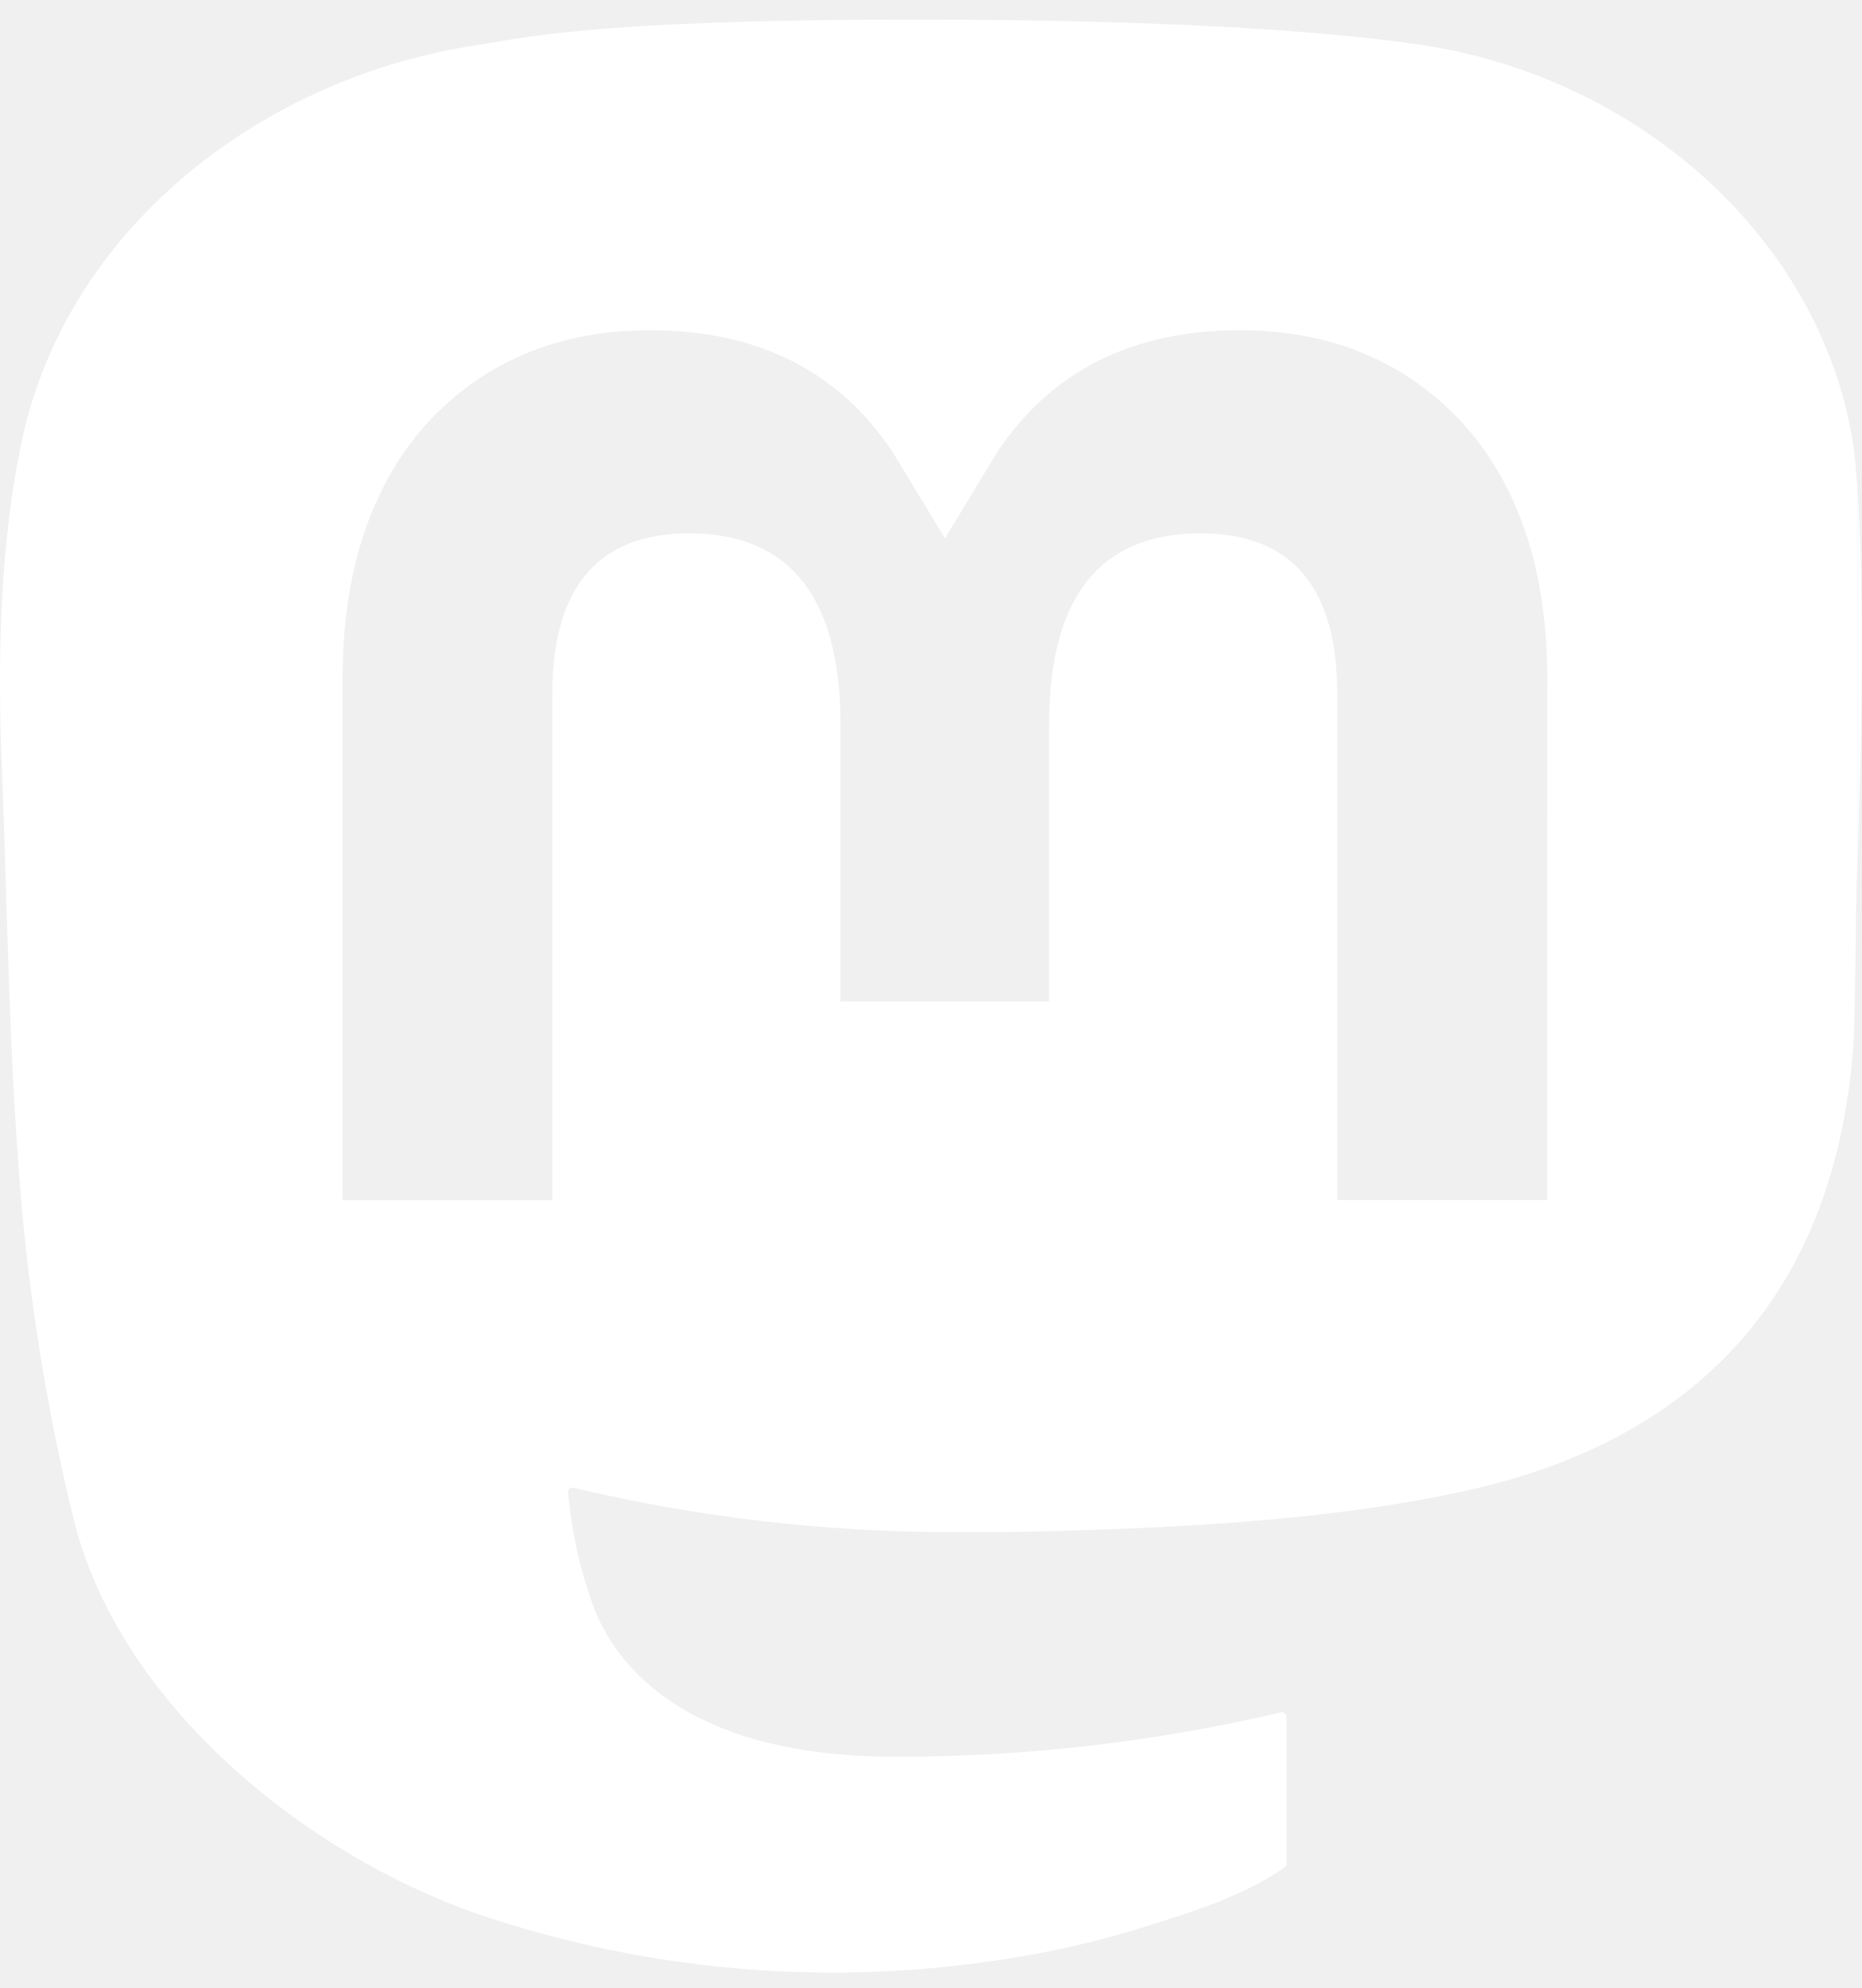
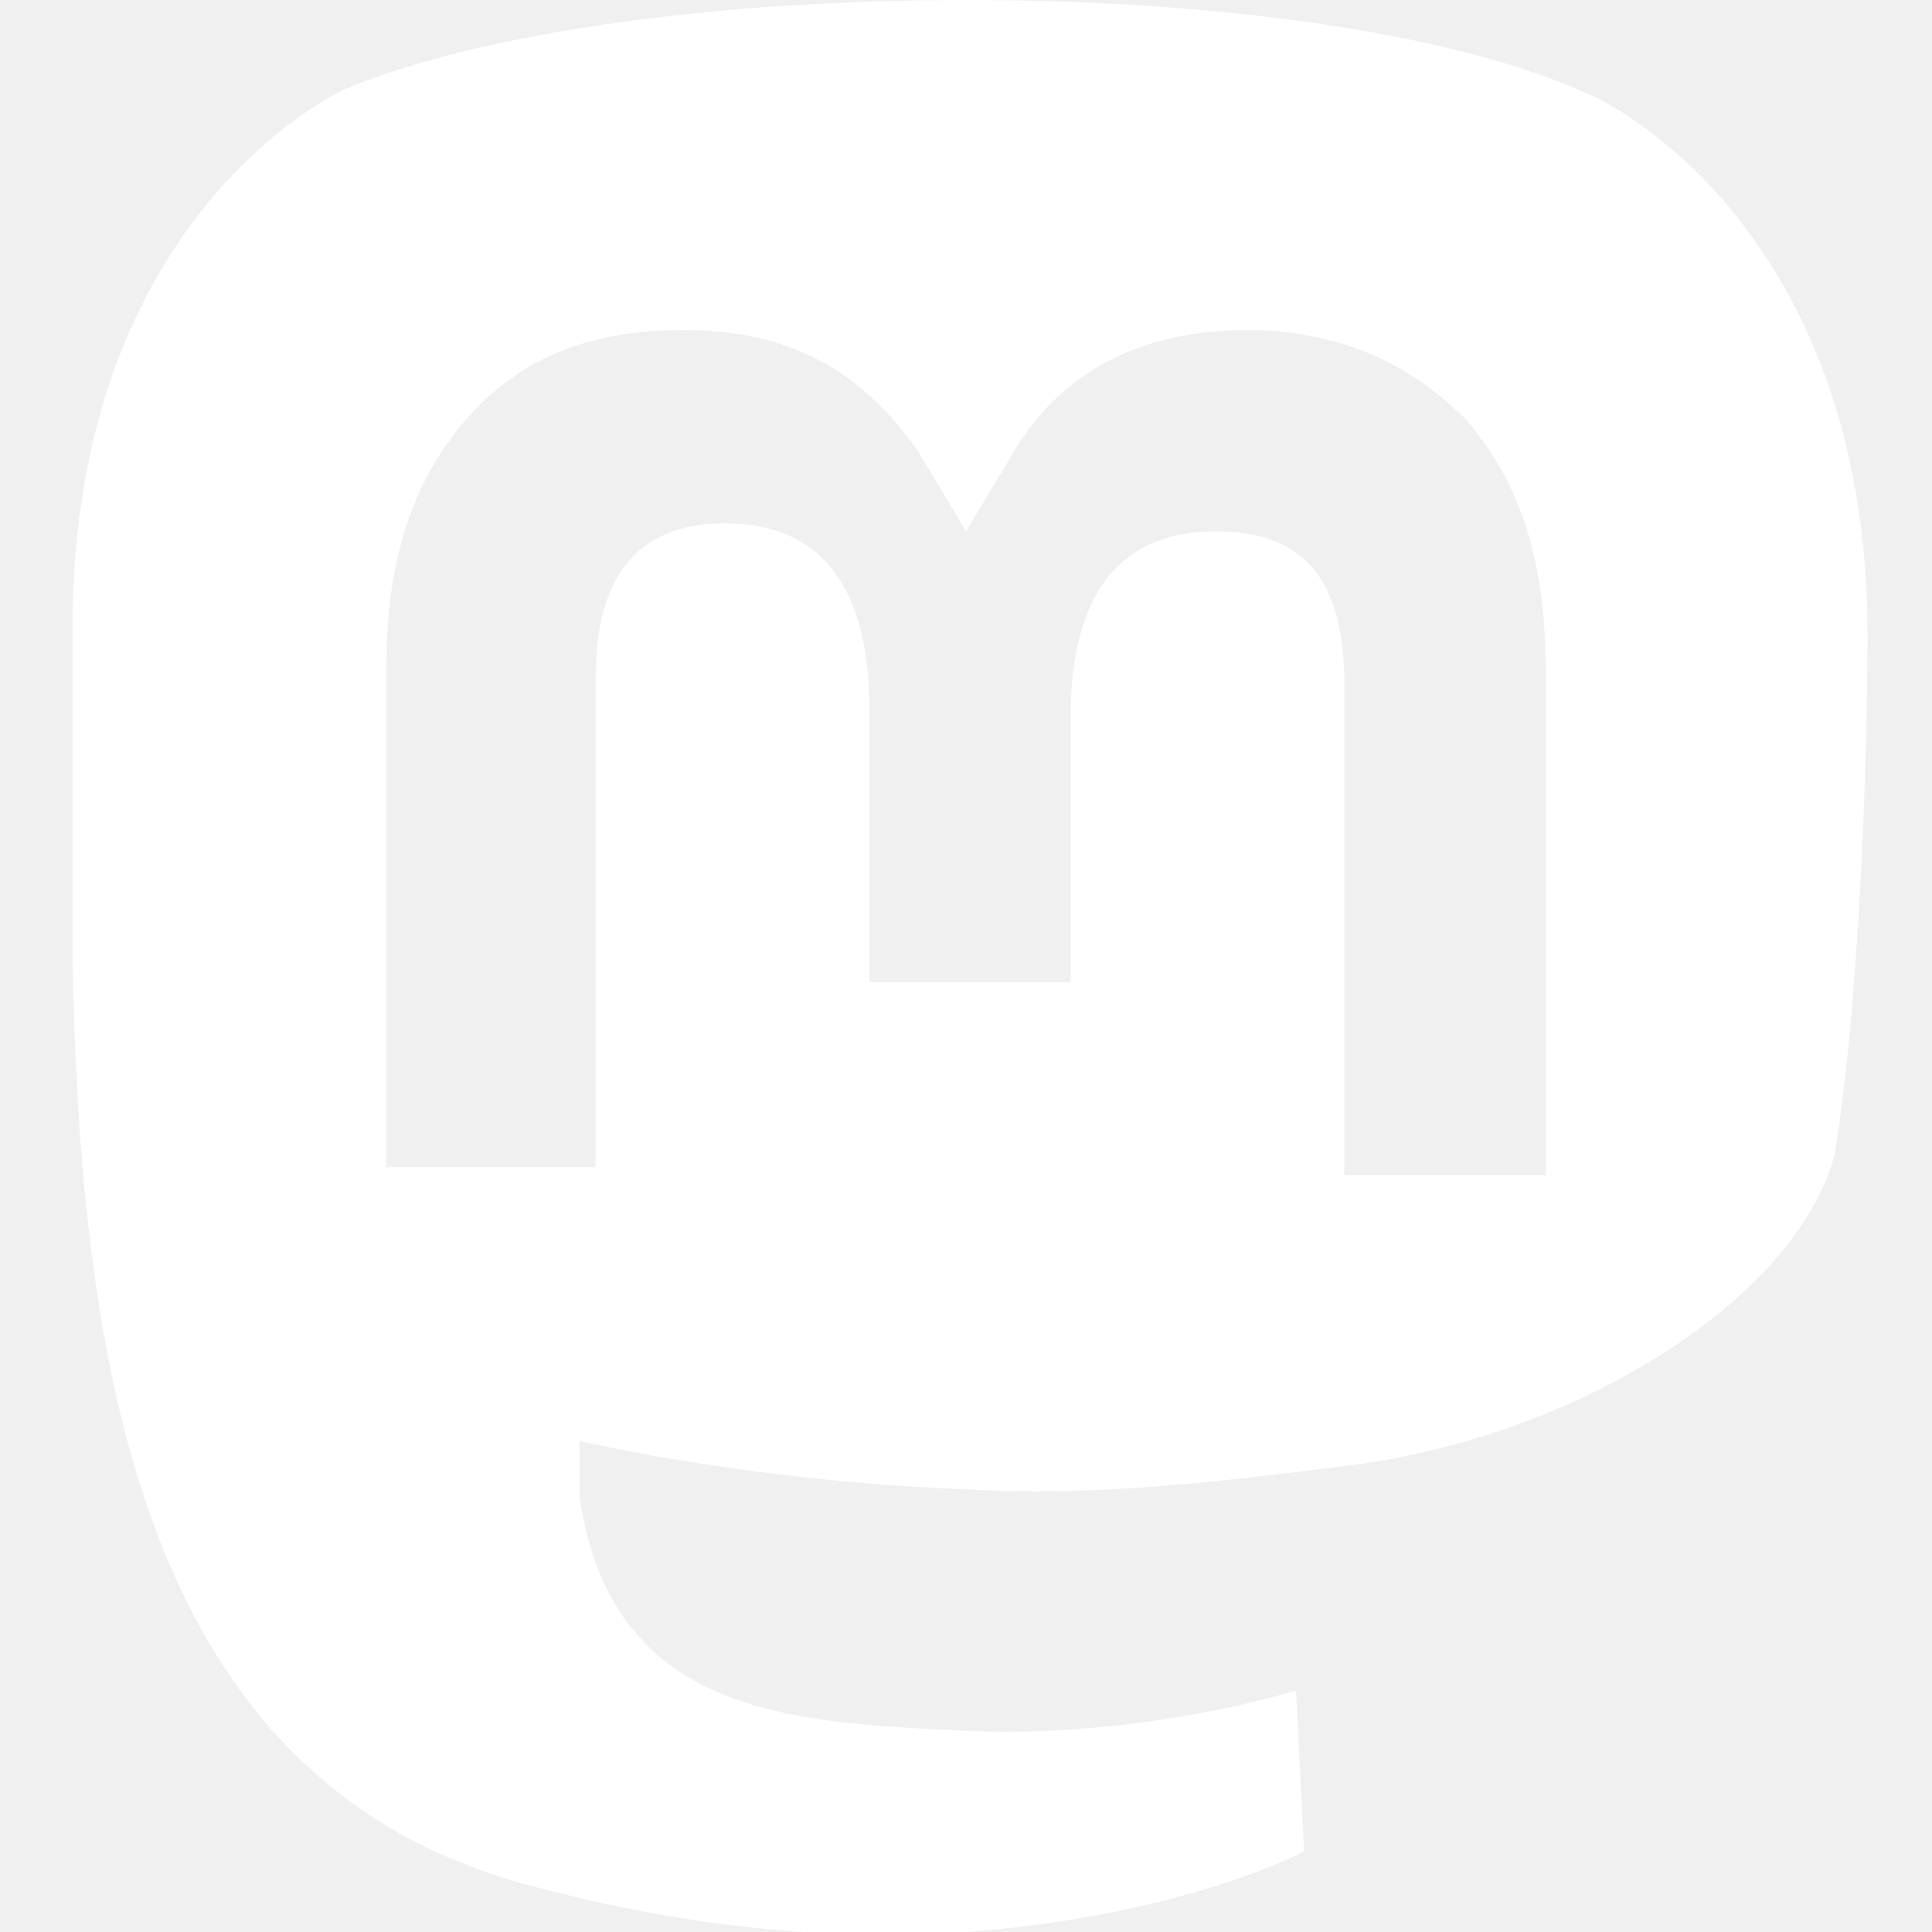
- <svg xmlns="http://www.w3.org/2000/svg" width="74" height="79" fill="none">
-   <g clip-path="url(#a)">
-     <path d="M73.701 17.96c-1.14-8.34-8.524-14.911-17.277-16.184C54.947 1.56 49.352.777 36.39.777h-.097c-12.965 0-15.746.783-17.223.999C10.56 3.014 2.789 8.919.903 17.356-.004 21.511-.1 26.118.068 30.344c.24 6.06.287 12.11.846 18.145a84.12 84.12 0 0 0 2.018 11.902c1.792 7.23 9.047 13.249 16.156 15.704a43.992 43.992 0 0 0 23.636 1.227 35.333 35.333 0 0 0 2.56-.688c1.903-.596 4.136-1.262 5.778-2.433a.183.183 0 0 0 .075-.142v-5.848a.17.17 0 0 0-.068-.133.177.177 0 0 0-.147-.033 66.514 66.514 0 0 1-15.338 1.764c-8.89 0-11.28-4.152-11.966-5.88a17.98 17.98 0 0 1-1.04-4.635.168.168 0 0 1 .064-.14.174.174 0 0 1 .152-.033 65.246 65.246 0 0 0 15.087 1.764c1.223 0 2.441 0 3.664-.032 5.111-.141 10.499-.399 15.528-1.365.125-.025.25-.046.358-.078 7.933-1.5 15.482-6.205 16.249-18.12.029-.47.1-4.914.1-5.4.004-1.655.542-11.736-.079-17.93ZM61.493 47.691H53.15V27.586c0-4.233-1.792-6.392-5.437-6.392-4.008 0-6.015 2.554-6.015 7.598v11.006h-8.291V28.792c0-5.044-2.011-7.598-6.019-7.598-3.624 0-5.434 2.159-5.437 6.392v20.106h-8.334V26.975c0-4.233 1.098-7.595 3.294-10.088 2.265-2.487 5.237-3.764 8.925-3.764 4.27 0 7.496 1.616 9.646 4.843l2.076 3.43 2.079-3.43c2.15-3.227 5.377-4.843 9.639-4.843 3.684 0 6.656 1.277 8.928 3.764 2.197 2.49 3.295 5.853 3.295 10.088l-.008 20.717Z" fill="#fff" />
-   </g>
-   <defs>
-     <clipPath id="a">
-       <path fill="#fff" d="M0 0h74v79H0z" />
-     </clipPath>
-   </defs>
+ <svg xmlns="http://www.w3.org/2000/svg" xml:space="preserve" viewBox="0 0 24 24">
+   <path fill="#fff" d="M23.2 7.9c0-5.2-3.4-6.7-3.4-6.7C18.1.4 15.1 0 12 0 8.9 0 6 .4 4.3 1.1c0 0-3.4 1.5-3.4 6.7v4.1c.1 5.2.9 10.2 5.6 11.5 2.2.6 4 .7 5.5.6 2.7-.2 4.2-1 4.2-1l-.1-2s-1.9.6-4.1.5c-2.2-.1-4.4-.2-4.8-2.9v-.7s2.1.5 4.8.6c1.6.1 3.2-.1 4.8-.3 3-.4 5.6-2.2 6-3.9.4-2.6.4-6.4.4-6.4zm-4 6.7h-2.5V8.5c0-1.3-.5-1.9-1.6-1.9-1.2 0-1.8.8-1.8 2.3v3.3h-2.5V8.8c0-1.5-.6-2.3-1.8-2.3-1.1 0-1.6.7-1.6 1.9v6.1H4.8V8.3c0-1.3.3-2.3 1-3.1.7-.8 1.6-1.1 2.7-1.1 1.3 0 2.2.5 2.9 1.5l.6 1 .6-1c.6-1 1.6-1.5 2.9-1.5 1.1 0 2 .4 2.7 1.1.7.8 1 1.8 1 3.1v6.3z" />
</svg>
